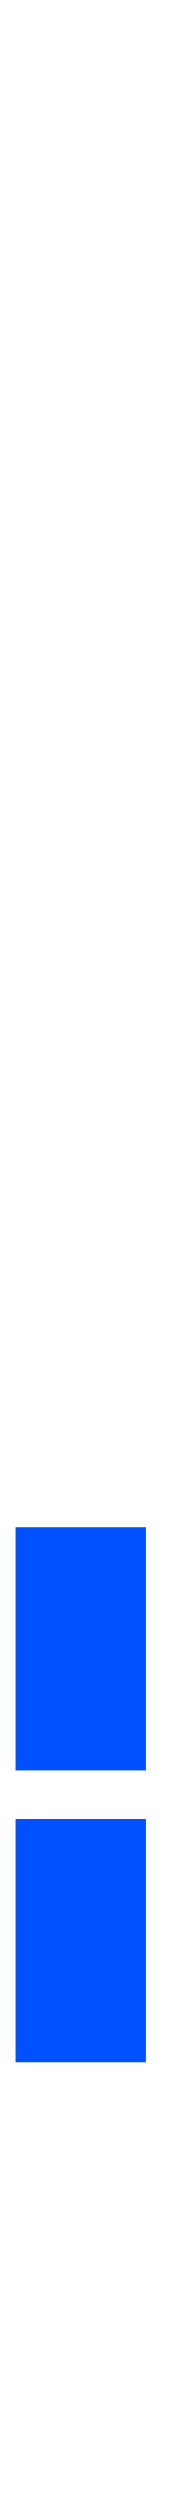
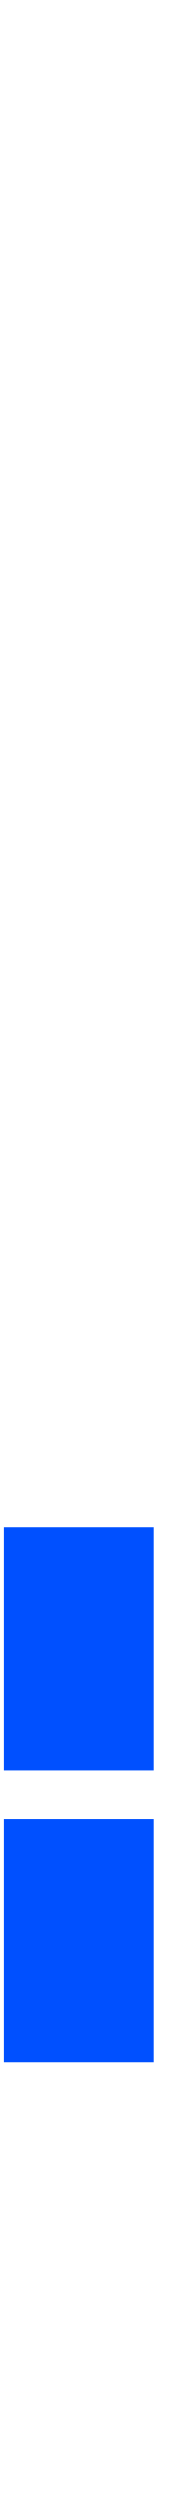
<svg xmlns="http://www.w3.org/2000/svg" width="9.8mm" height="128.5mm" viewBox="0 0 9.8 128.5">
  <g id="REAR_POCKET_0P5">
-     <path id="rear_pocket_0p5_00" d="M 0.8,78.5 L 7.5,78.5 L 7.5,91 L 0.8,91 Z" fill="#0050ff" stroke="none" stroke-width="0.025" fill-rule="evenodd" />
-     <path id="rear_pocket_0p5_01" d="M 0.8,93.5 L 7.5,93.5 L 7.5,106 L 0.8,106 Z" fill="#0050ff" stroke="none" stroke-width="0.025" fill-rule="evenodd" />
+     <path id="rear_pocket_0p5_00" d="M 0.2,78.5 L 7.9,78.5 L 7.9,91 L 0.2,91 Z" fill="#0050ff" stroke="none" stroke-width="0.025" fill-rule="evenodd" />
+     <path id="rear_pocket_0p5_01" d="M 0.2,93.5 L 7.9,93.5 L 7.9,106 L 0.2,106 Z" fill="#0050ff" stroke="none" stroke-width="0.025" fill-rule="evenodd" />
  </g>
</svg>
